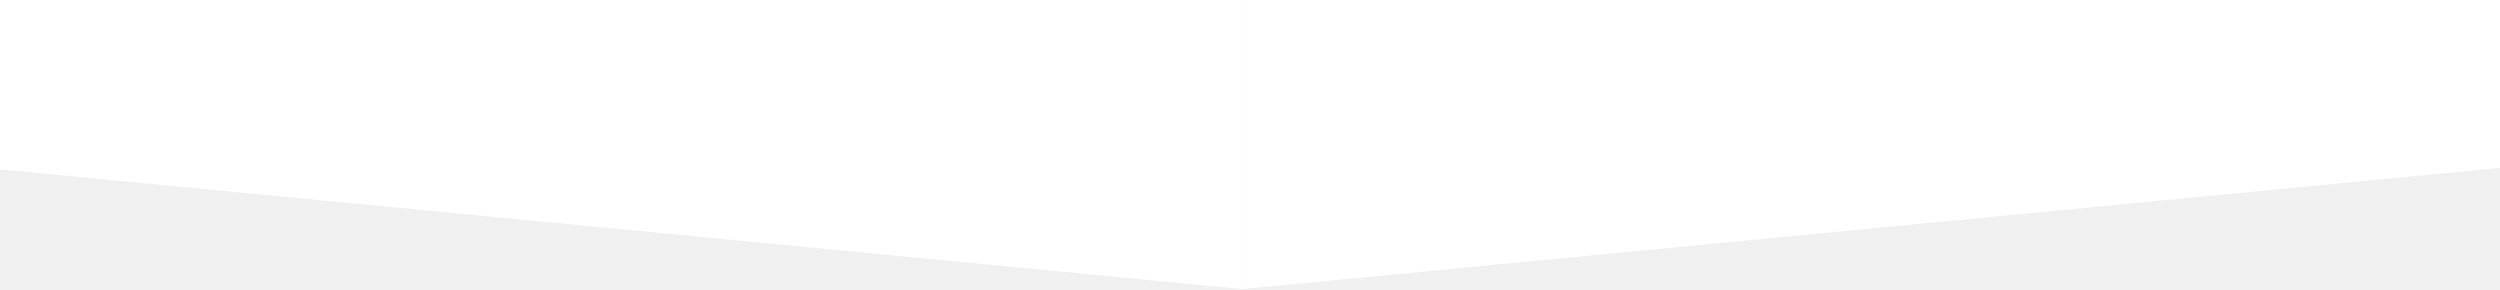
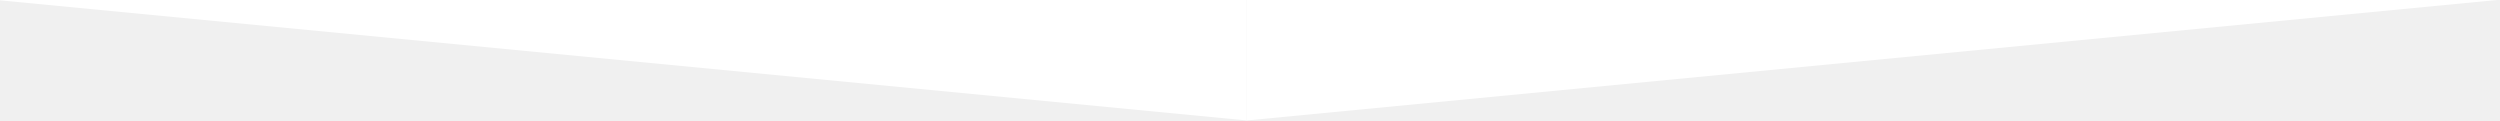
- <svg xmlns="http://www.w3.org/2000/svg" width="320" height="37" viewBox="0 0 320 37" fill="none">
+ <svg xmlns="http://www.w3.org/2000/svg" width="768" height="37" viewBox="0 0 320 37" fill="none">
  <path fill-rule="evenodd" clip-rule="evenodd" d="M-225 0H159V37L-225 0Z" fill="white" />
  <path fill-rule="evenodd" clip-rule="evenodd" d="M543 0H159V37L543 0Z" fill="white" />
</svg>
